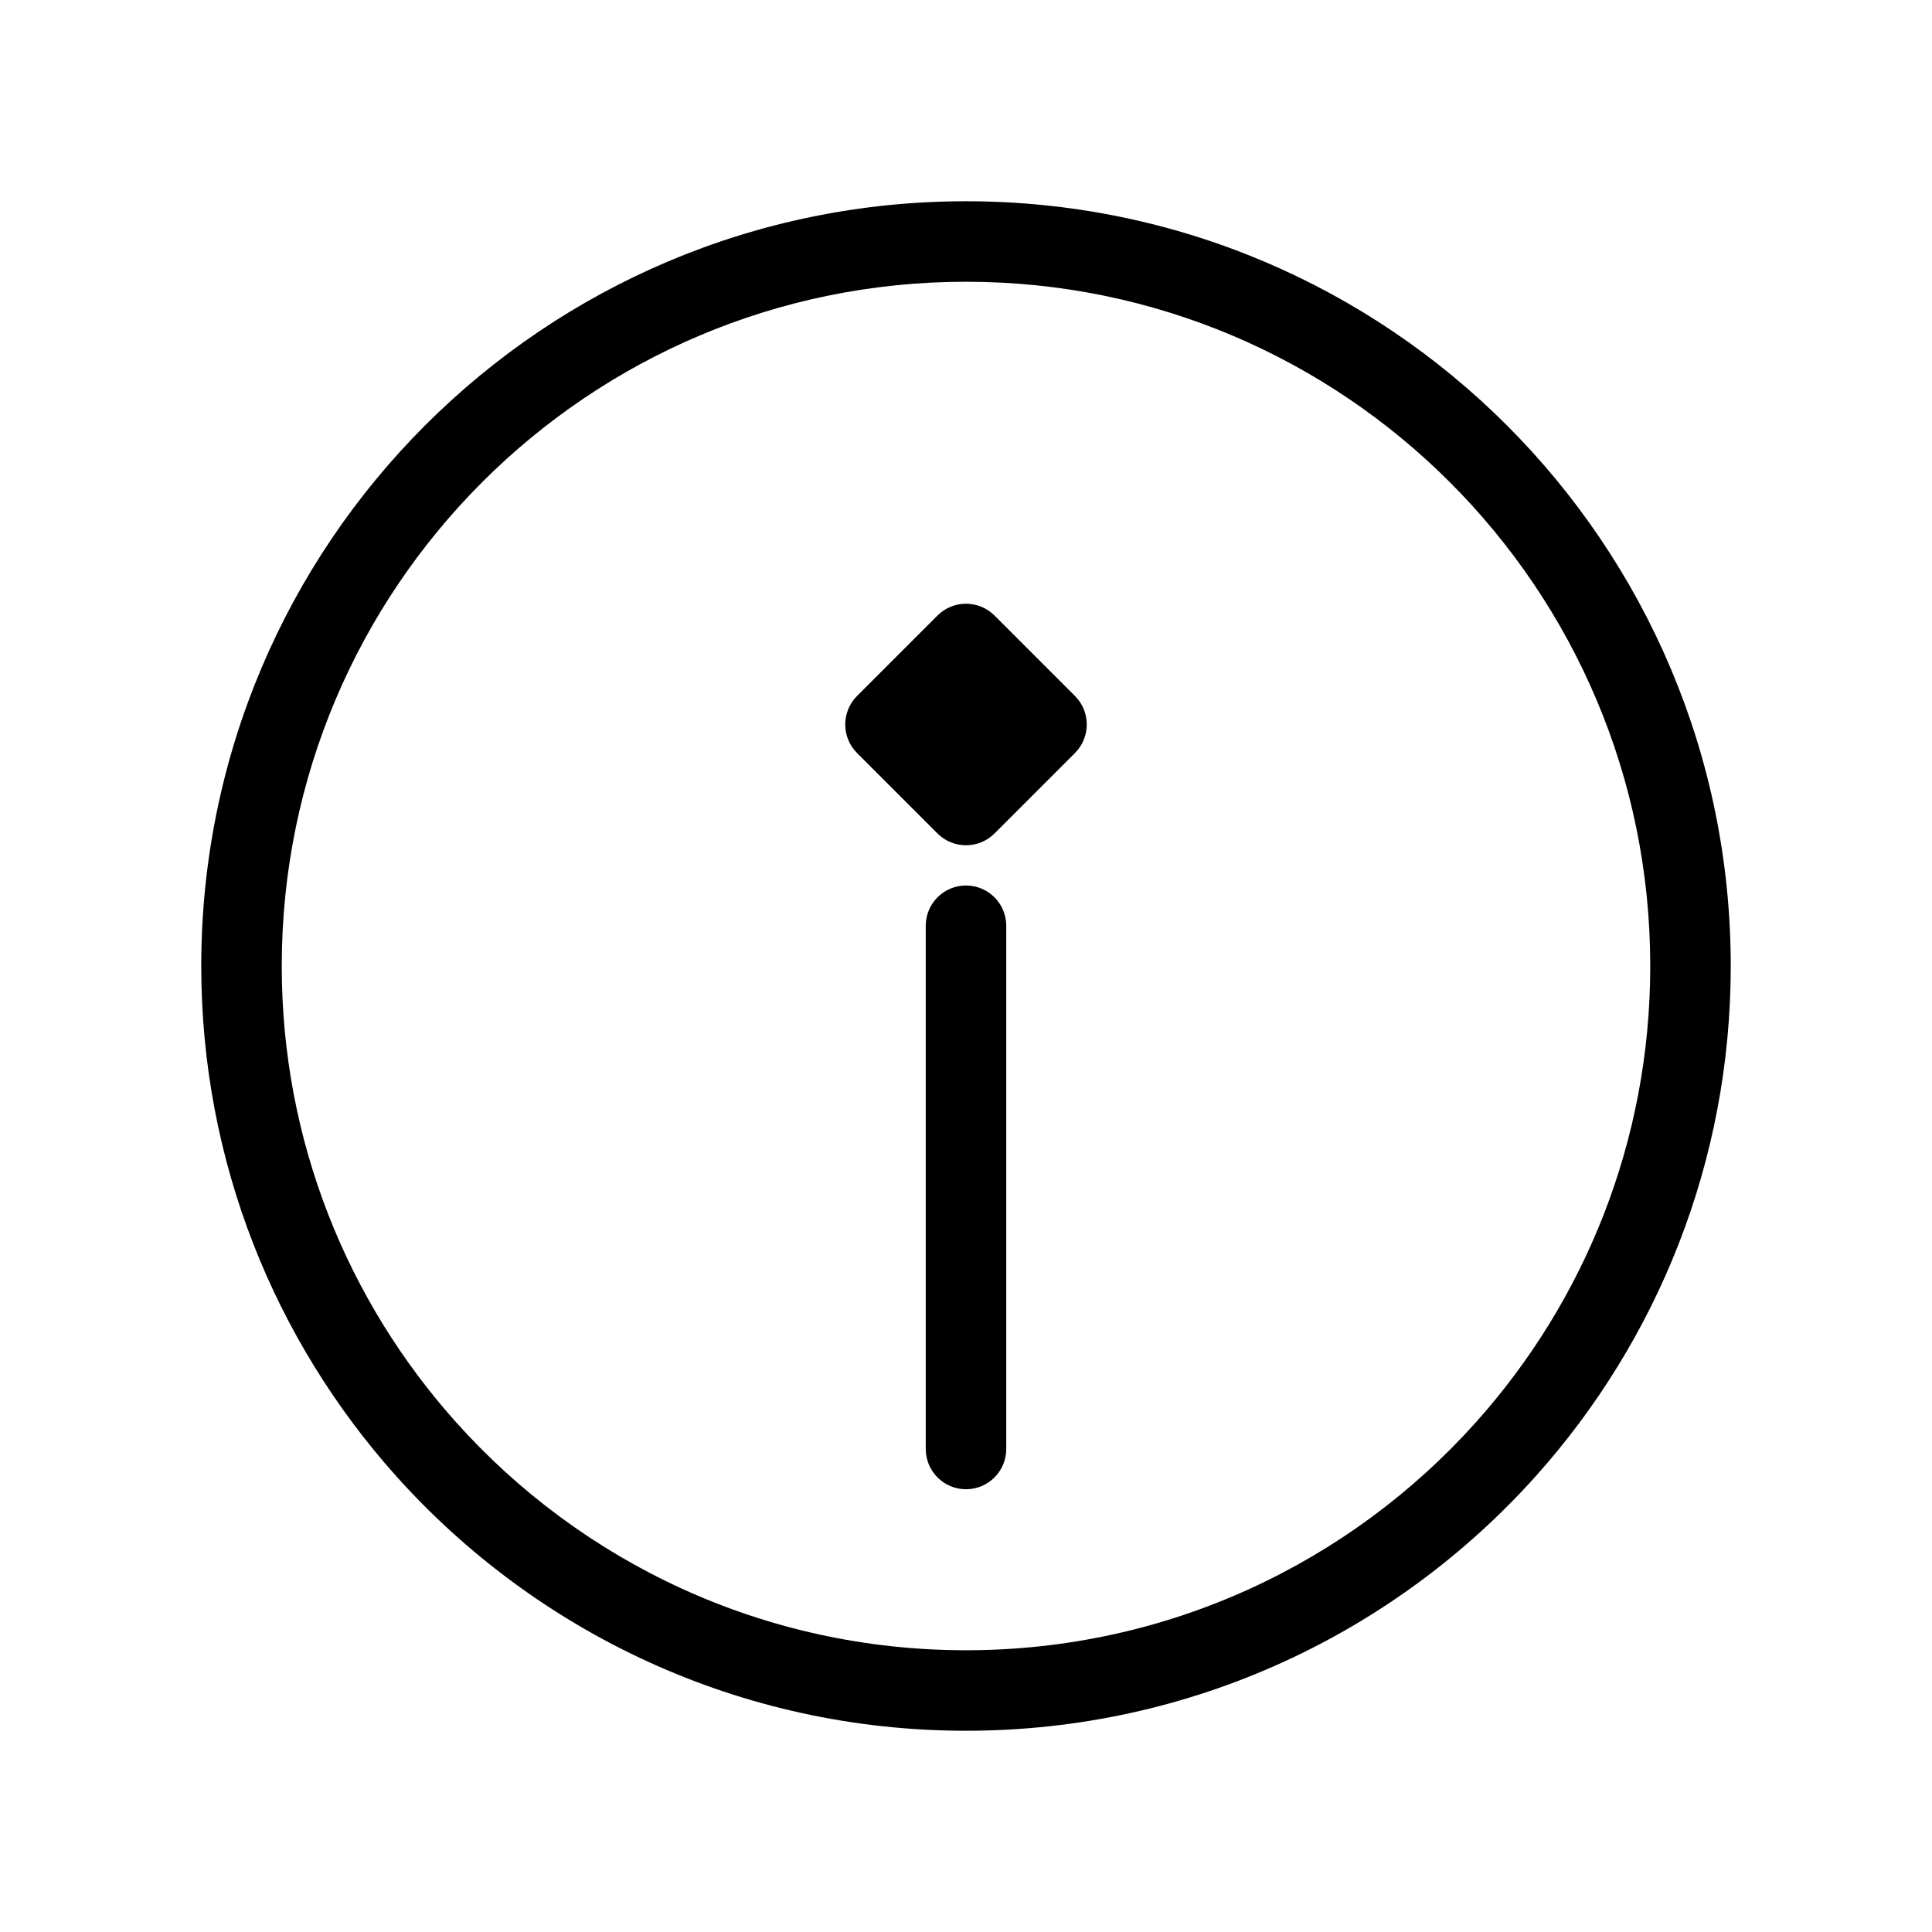
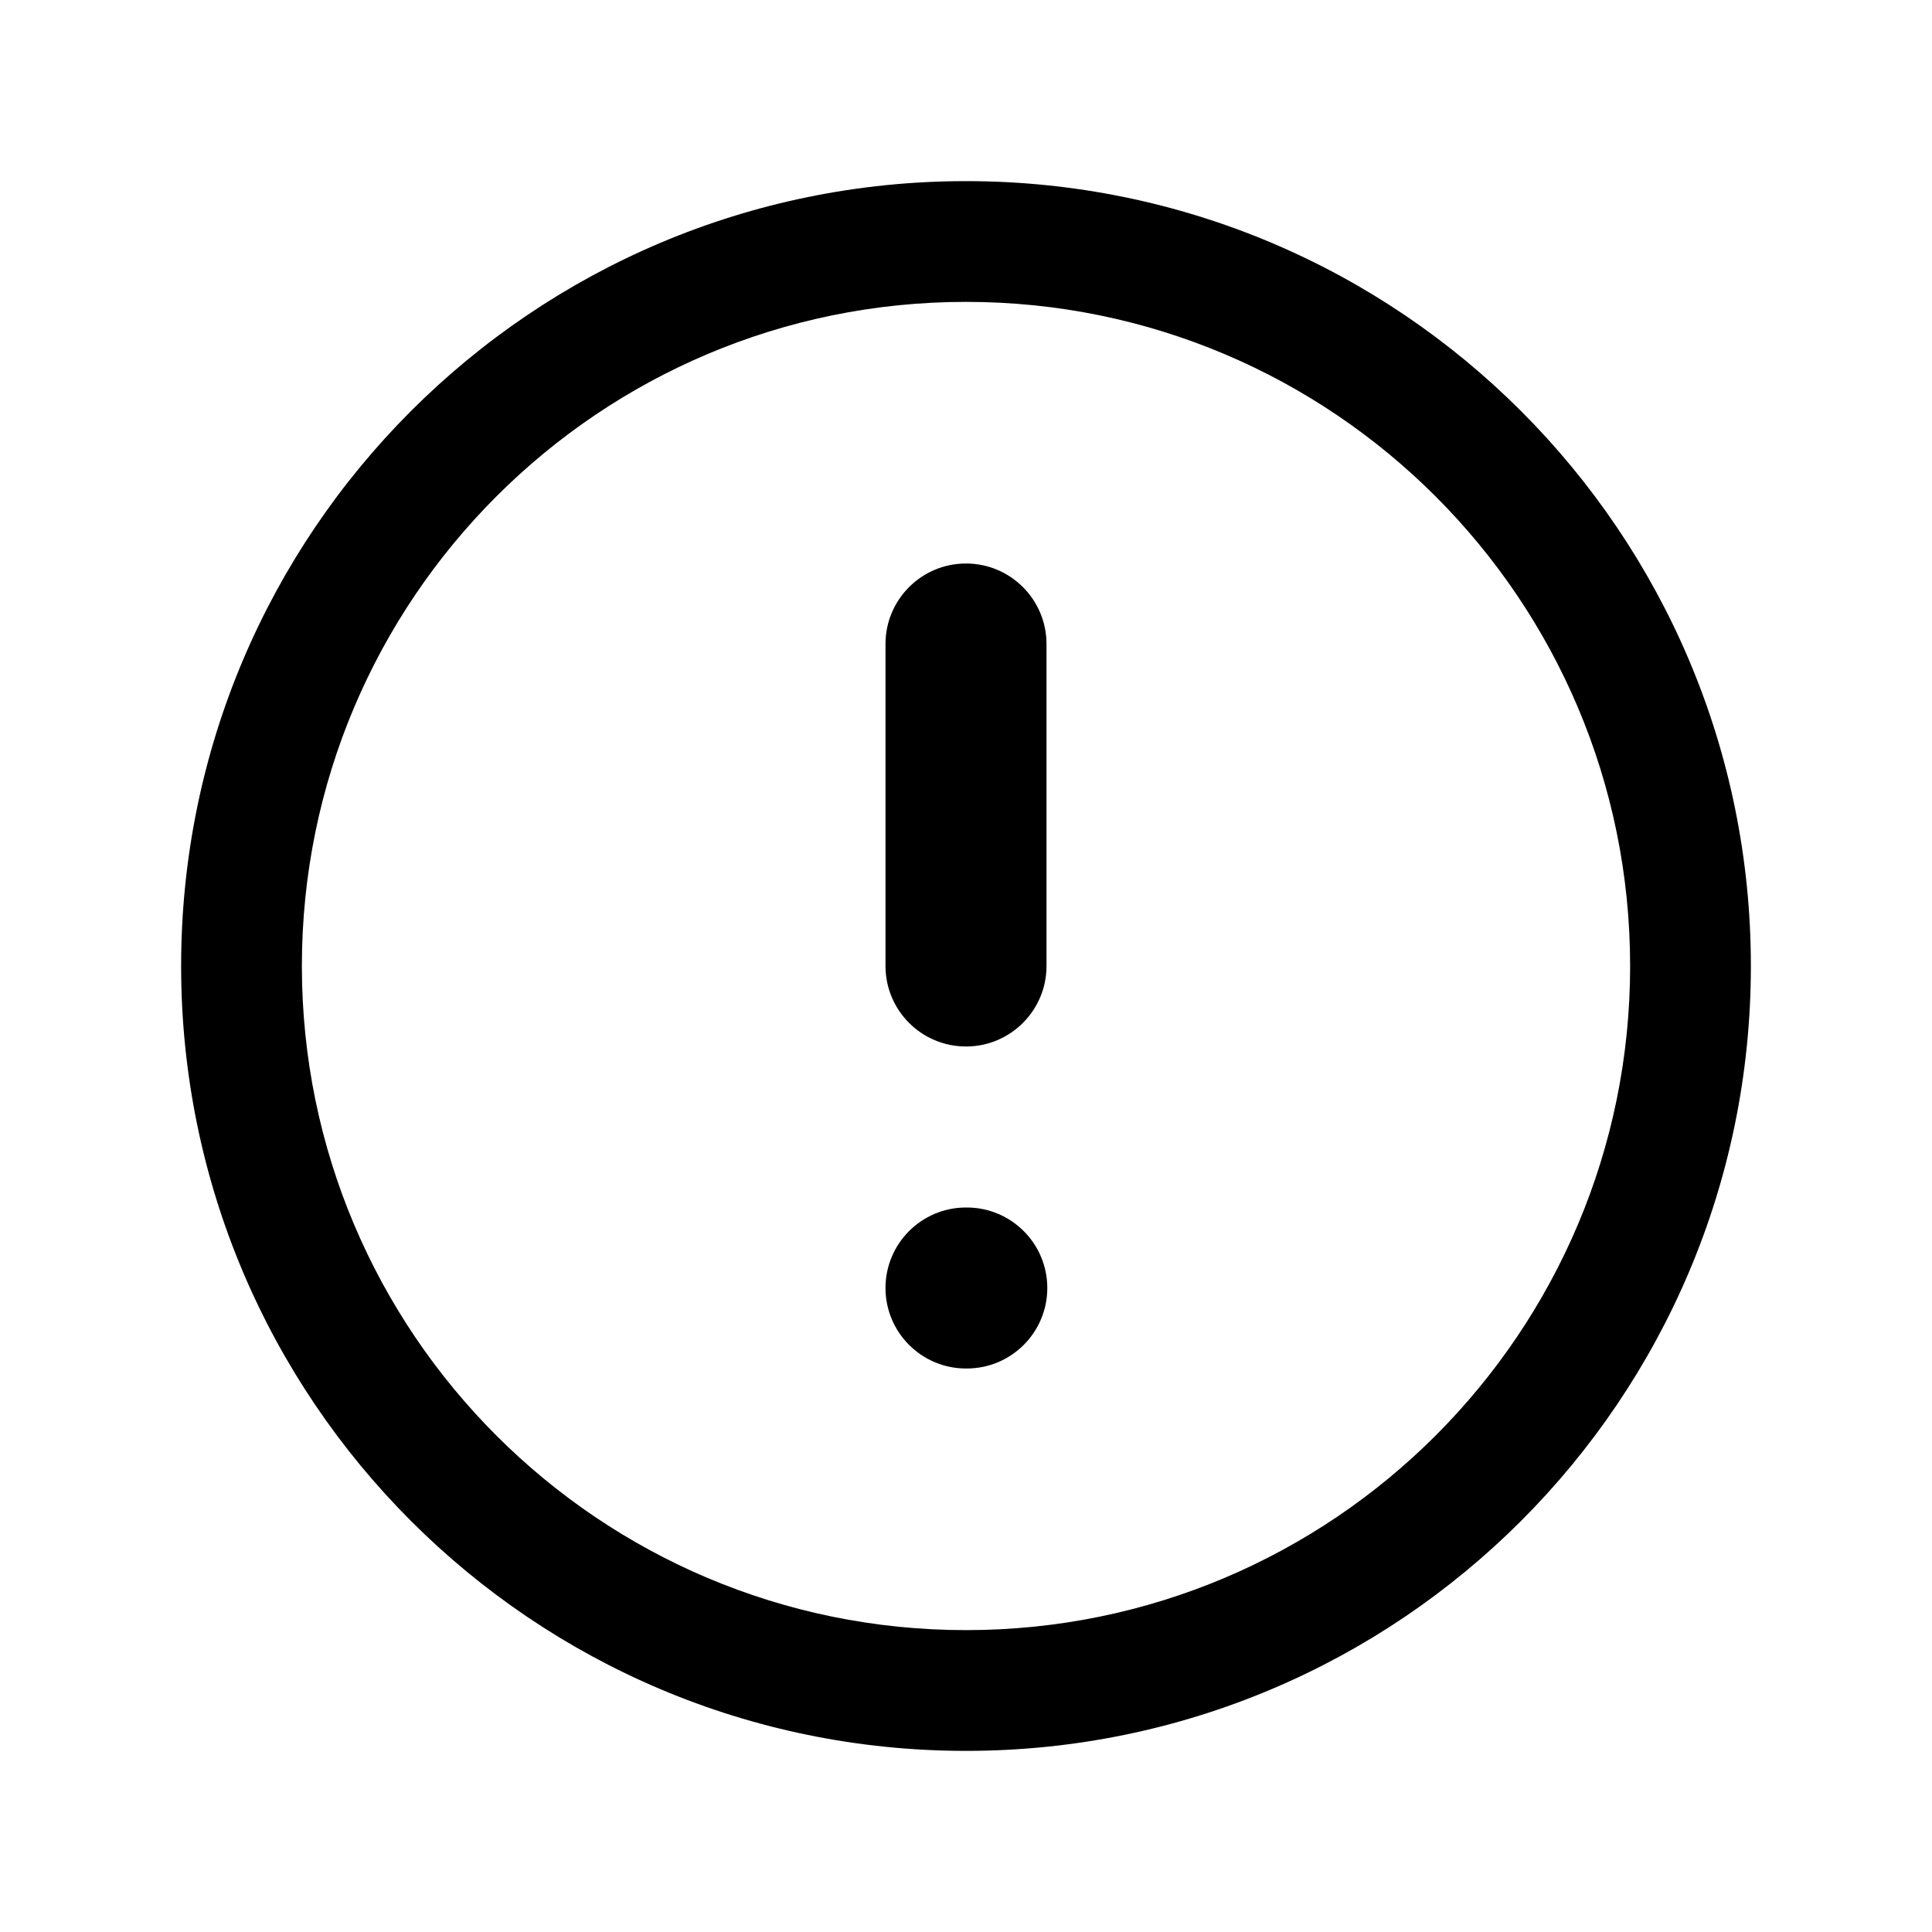
<svg xmlns="http://www.w3.org/2000/svg" width="24" height="24" viewBox="0 0 24 24" fill="none">
-   <path fill-rule="evenodd" clip-rule="evenodd" d="M12 3.5C7.306 3.5 3.5 7.306 3.5 12C3.5 14.177 4.318 16.162 5.664 17.666C7.221 19.406 9.483 20.5 12 20.5C14.517 20.5 16.779 19.406 18.336 17.666C19.682 16.162 20.5 14.177 20.5 12C20.5 7.306 16.694 3.5 12 3.5ZM2.5 12C2.5 6.753 6.753 2.5 12 2.5C17.247 2.5 21.5 6.753 21.5 12C21.5 14.433 20.585 16.653 19.081 18.334C17.342 20.276 14.814 21.5 12 21.5C9.186 21.5 6.658 20.276 4.919 18.334C3.415 16.653 2.5 14.433 2.5 12ZM11.646 7.646C11.842 7.451 12.158 7.451 12.354 7.646L13.354 8.646C13.549 8.842 13.549 9.158 13.354 9.354L12.354 10.354C12.158 10.549 11.842 10.549 11.646 10.354L10.646 9.354C10.451 9.158 10.451 8.842 10.646 8.646L11.646 7.646ZM11.5 18V11.5C11.5 11.224 11.724 11 12 11C12.276 11 12.5 11.224 12.5 11.5V18C12.5 18.276 12.276 18.5 12 18.5C11.724 18.5 11.5 18.276 11.5 18Z" fill="black" />
+   <path fill-rule="evenodd" clip-rule="evenodd" d="M2.25 12C2.25 6.615 6.615 2.25 12 2.25C17.385 2.25 21.75 6.615 21.75 12C21.75 17.385 17.385 21.75 12 21.75C6.615 21.75 2.25 17.385 2.25 12ZM12 3.75C7.444 3.75 3.75 7.444 3.75 12C3.75 16.556 7.444 20.25 12 20.25C16.556 20.25 20.25 16.556 20.25 12C20.25 7.444 16.556 3.75 12 3.75ZM12 7C12.552 7 13 7.448 13 8V12C13 12.552 12.552 13 12 13C11.448 13 11 12.552 11 12V8C11 7.448 11.448 7 12 7ZM12 15C11.448 15 11 15.448 11 16C11 16.552 11.448 17 12 17H12.01C12.562 17 13.01 16.552 13.01 16C13.01 15.448 12.562 15 12.01 15H12Z" fill="black" />
</svg>
